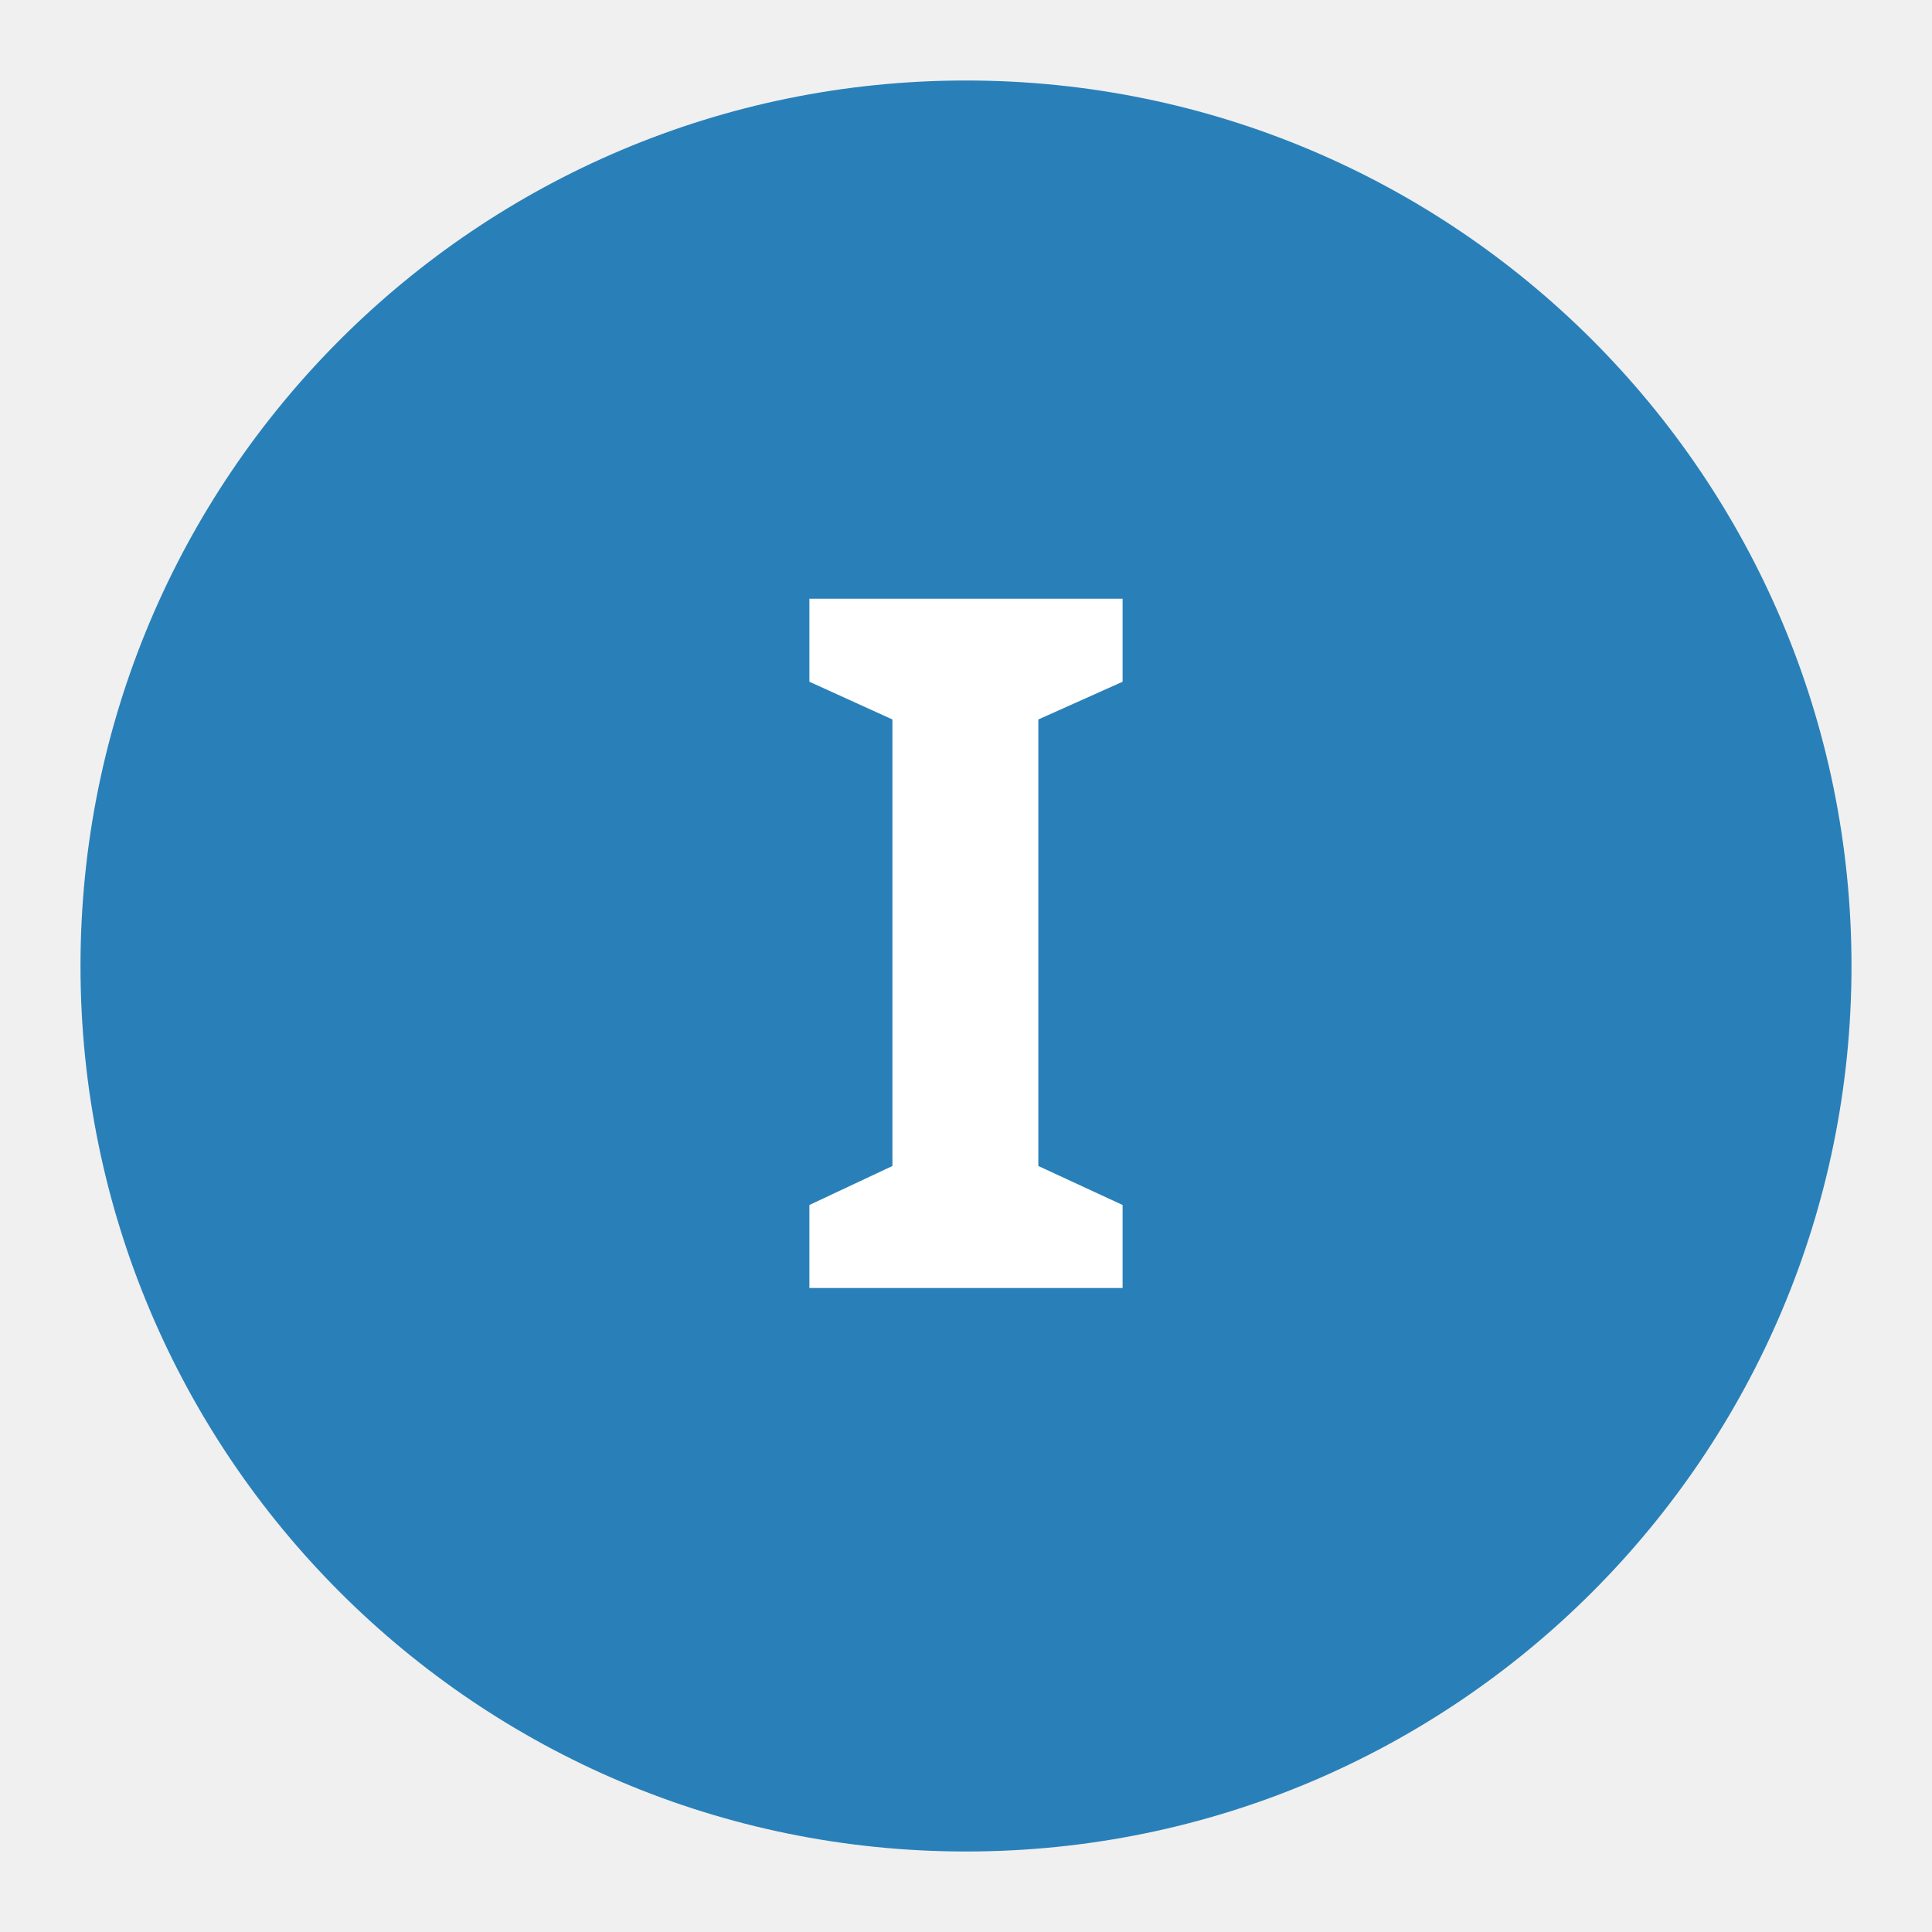
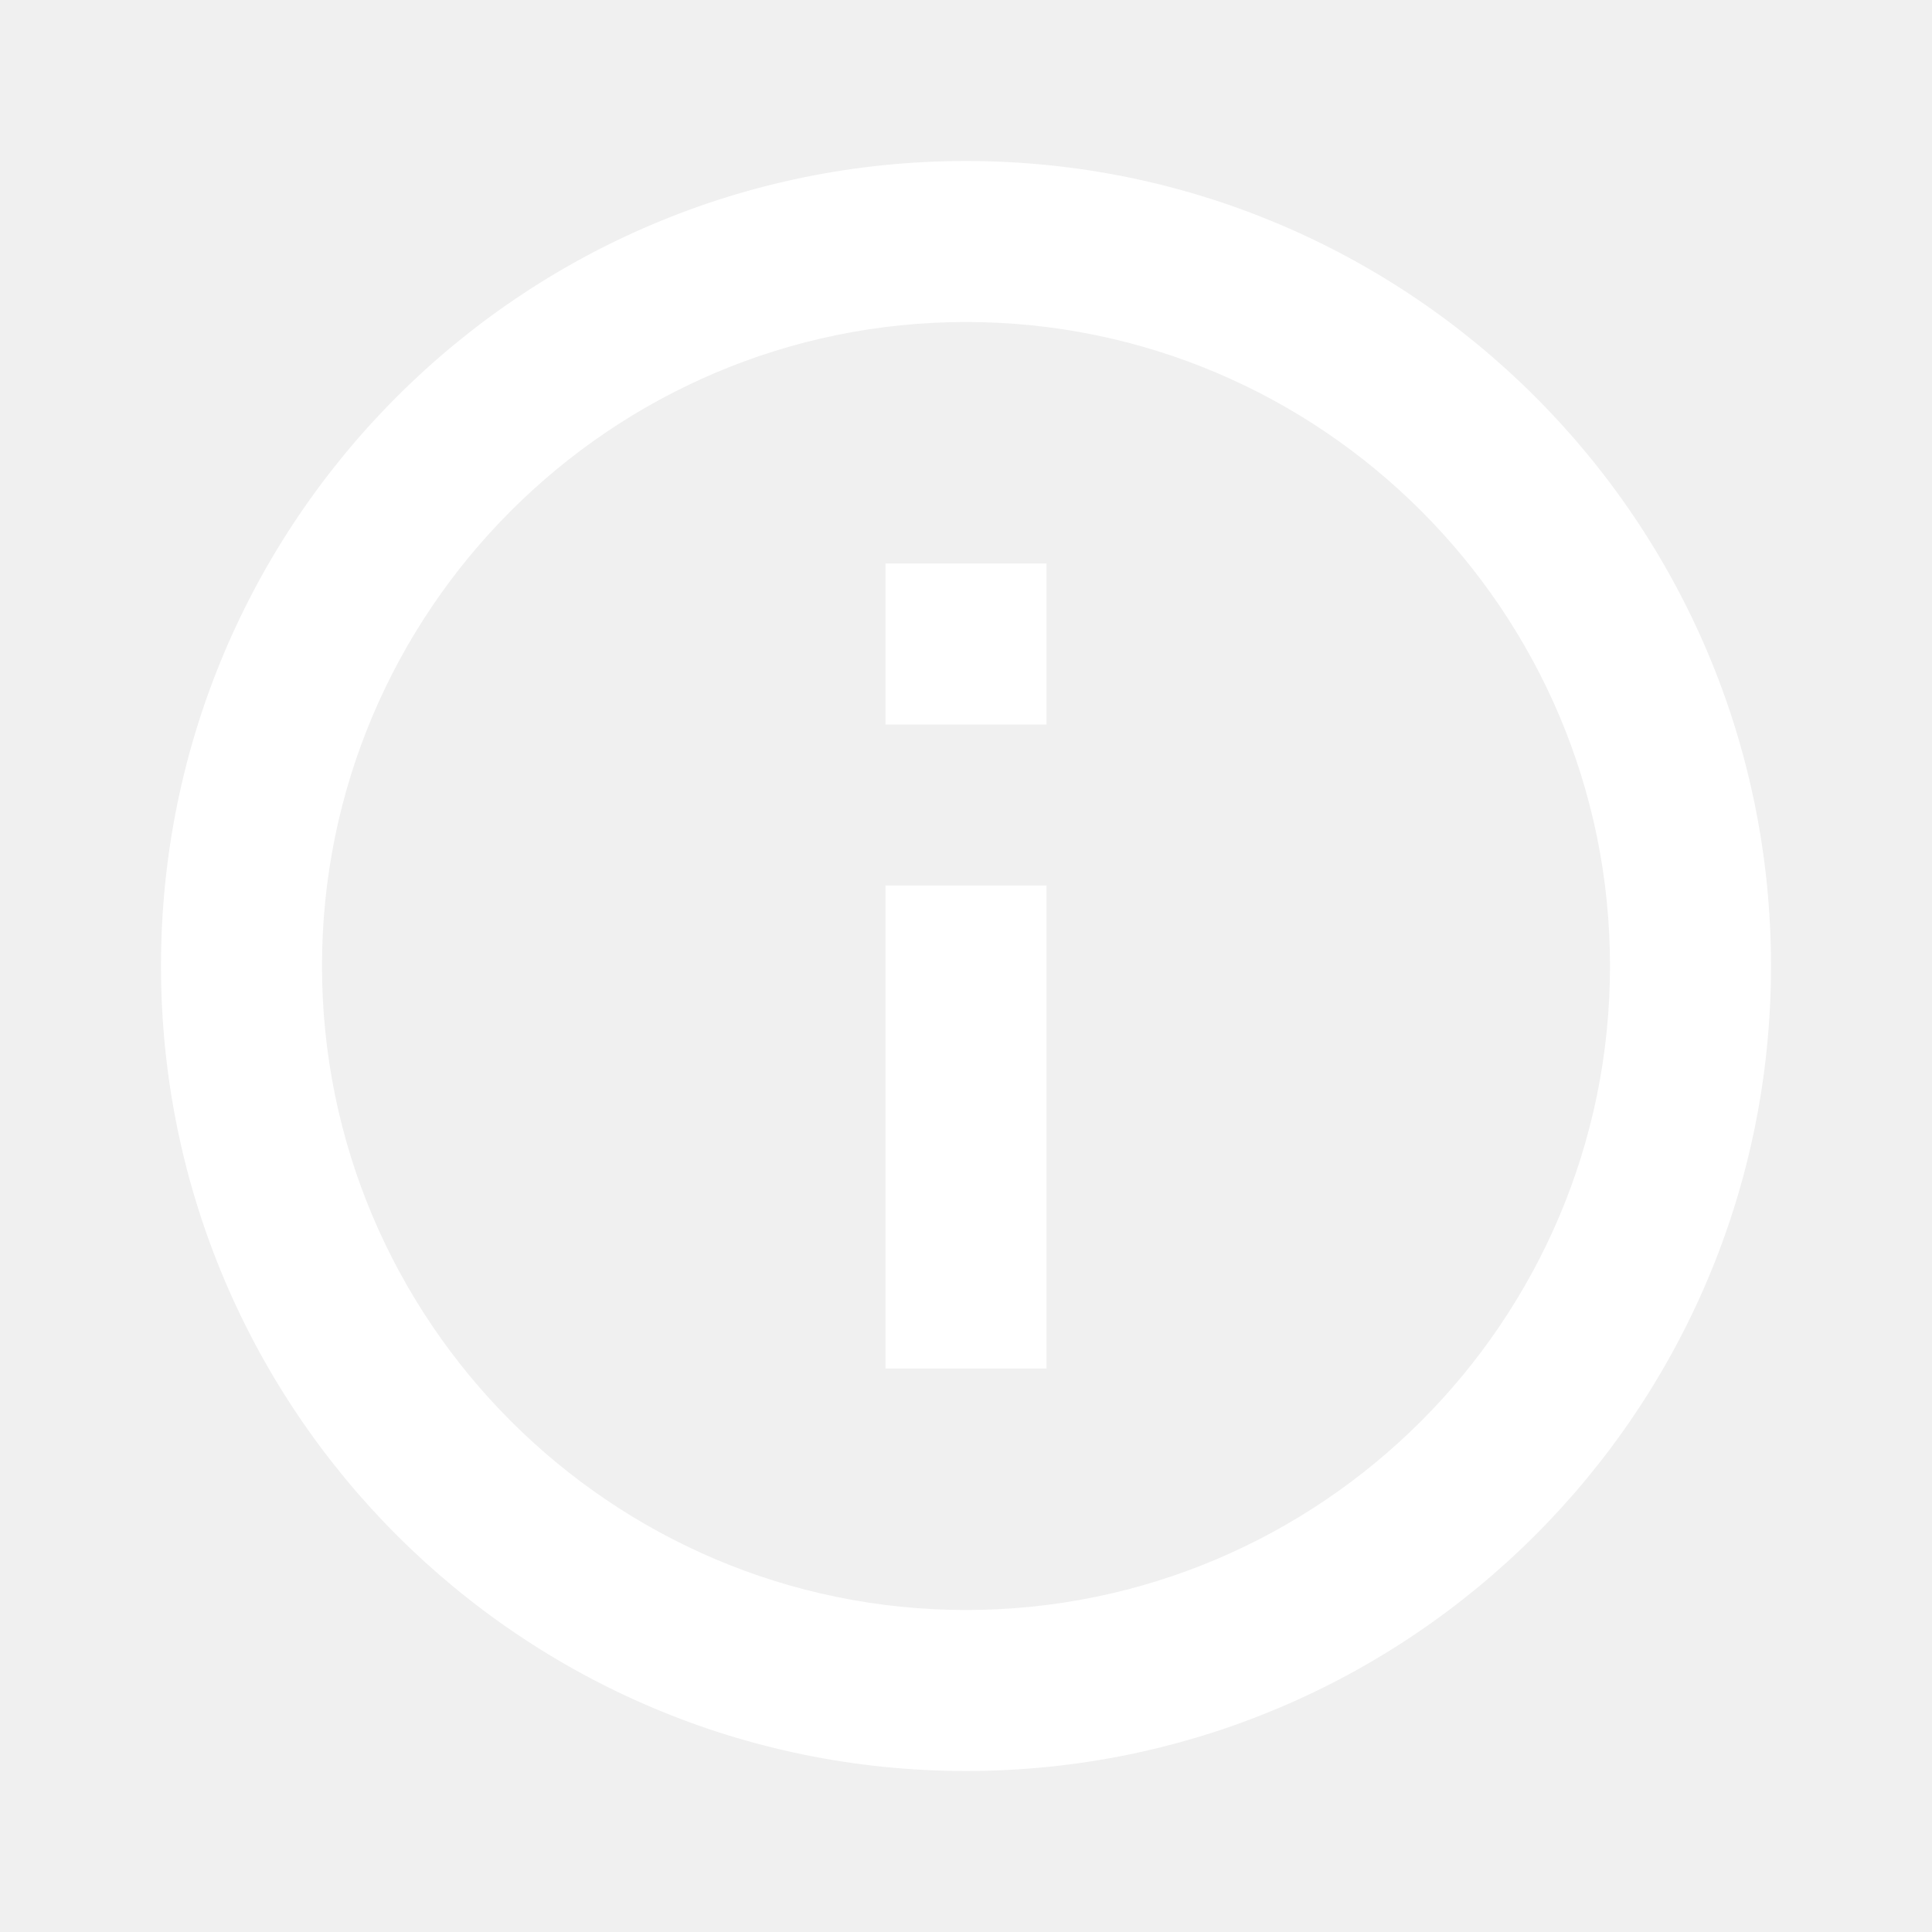
- <svg xmlns="http://www.w3.org/2000/svg" width="24" height="24" viewBox="0 0 24 24">
-   <circle cx="12" cy="12" r="11" fill="#2980b9" />
-   <text x="12" y="16" text-anchor="middle" font-family="system-ui, sans-serif" font-size="12" font-weight="bold" fill="#fff">I</text>
+ <svg xmlns="http://www.w3.org/2000/svg" width="32" height="32" viewBox="0 0 24 24">
+   <path fill="#ffffff" d="M11 9h2V7h-2m1 13c-4.41 0-8-3.59-8-8s3.59-8 8-8s8 3.59 8 8s-3.59 8-8 8m0-18A10 10 0 0 0 2 12a10 10 0 0 0 10 10a10 10 0 0 0 10-10A10 10 0 0 0 12 2m-1 15h2v-6h-2z" />
</svg>
